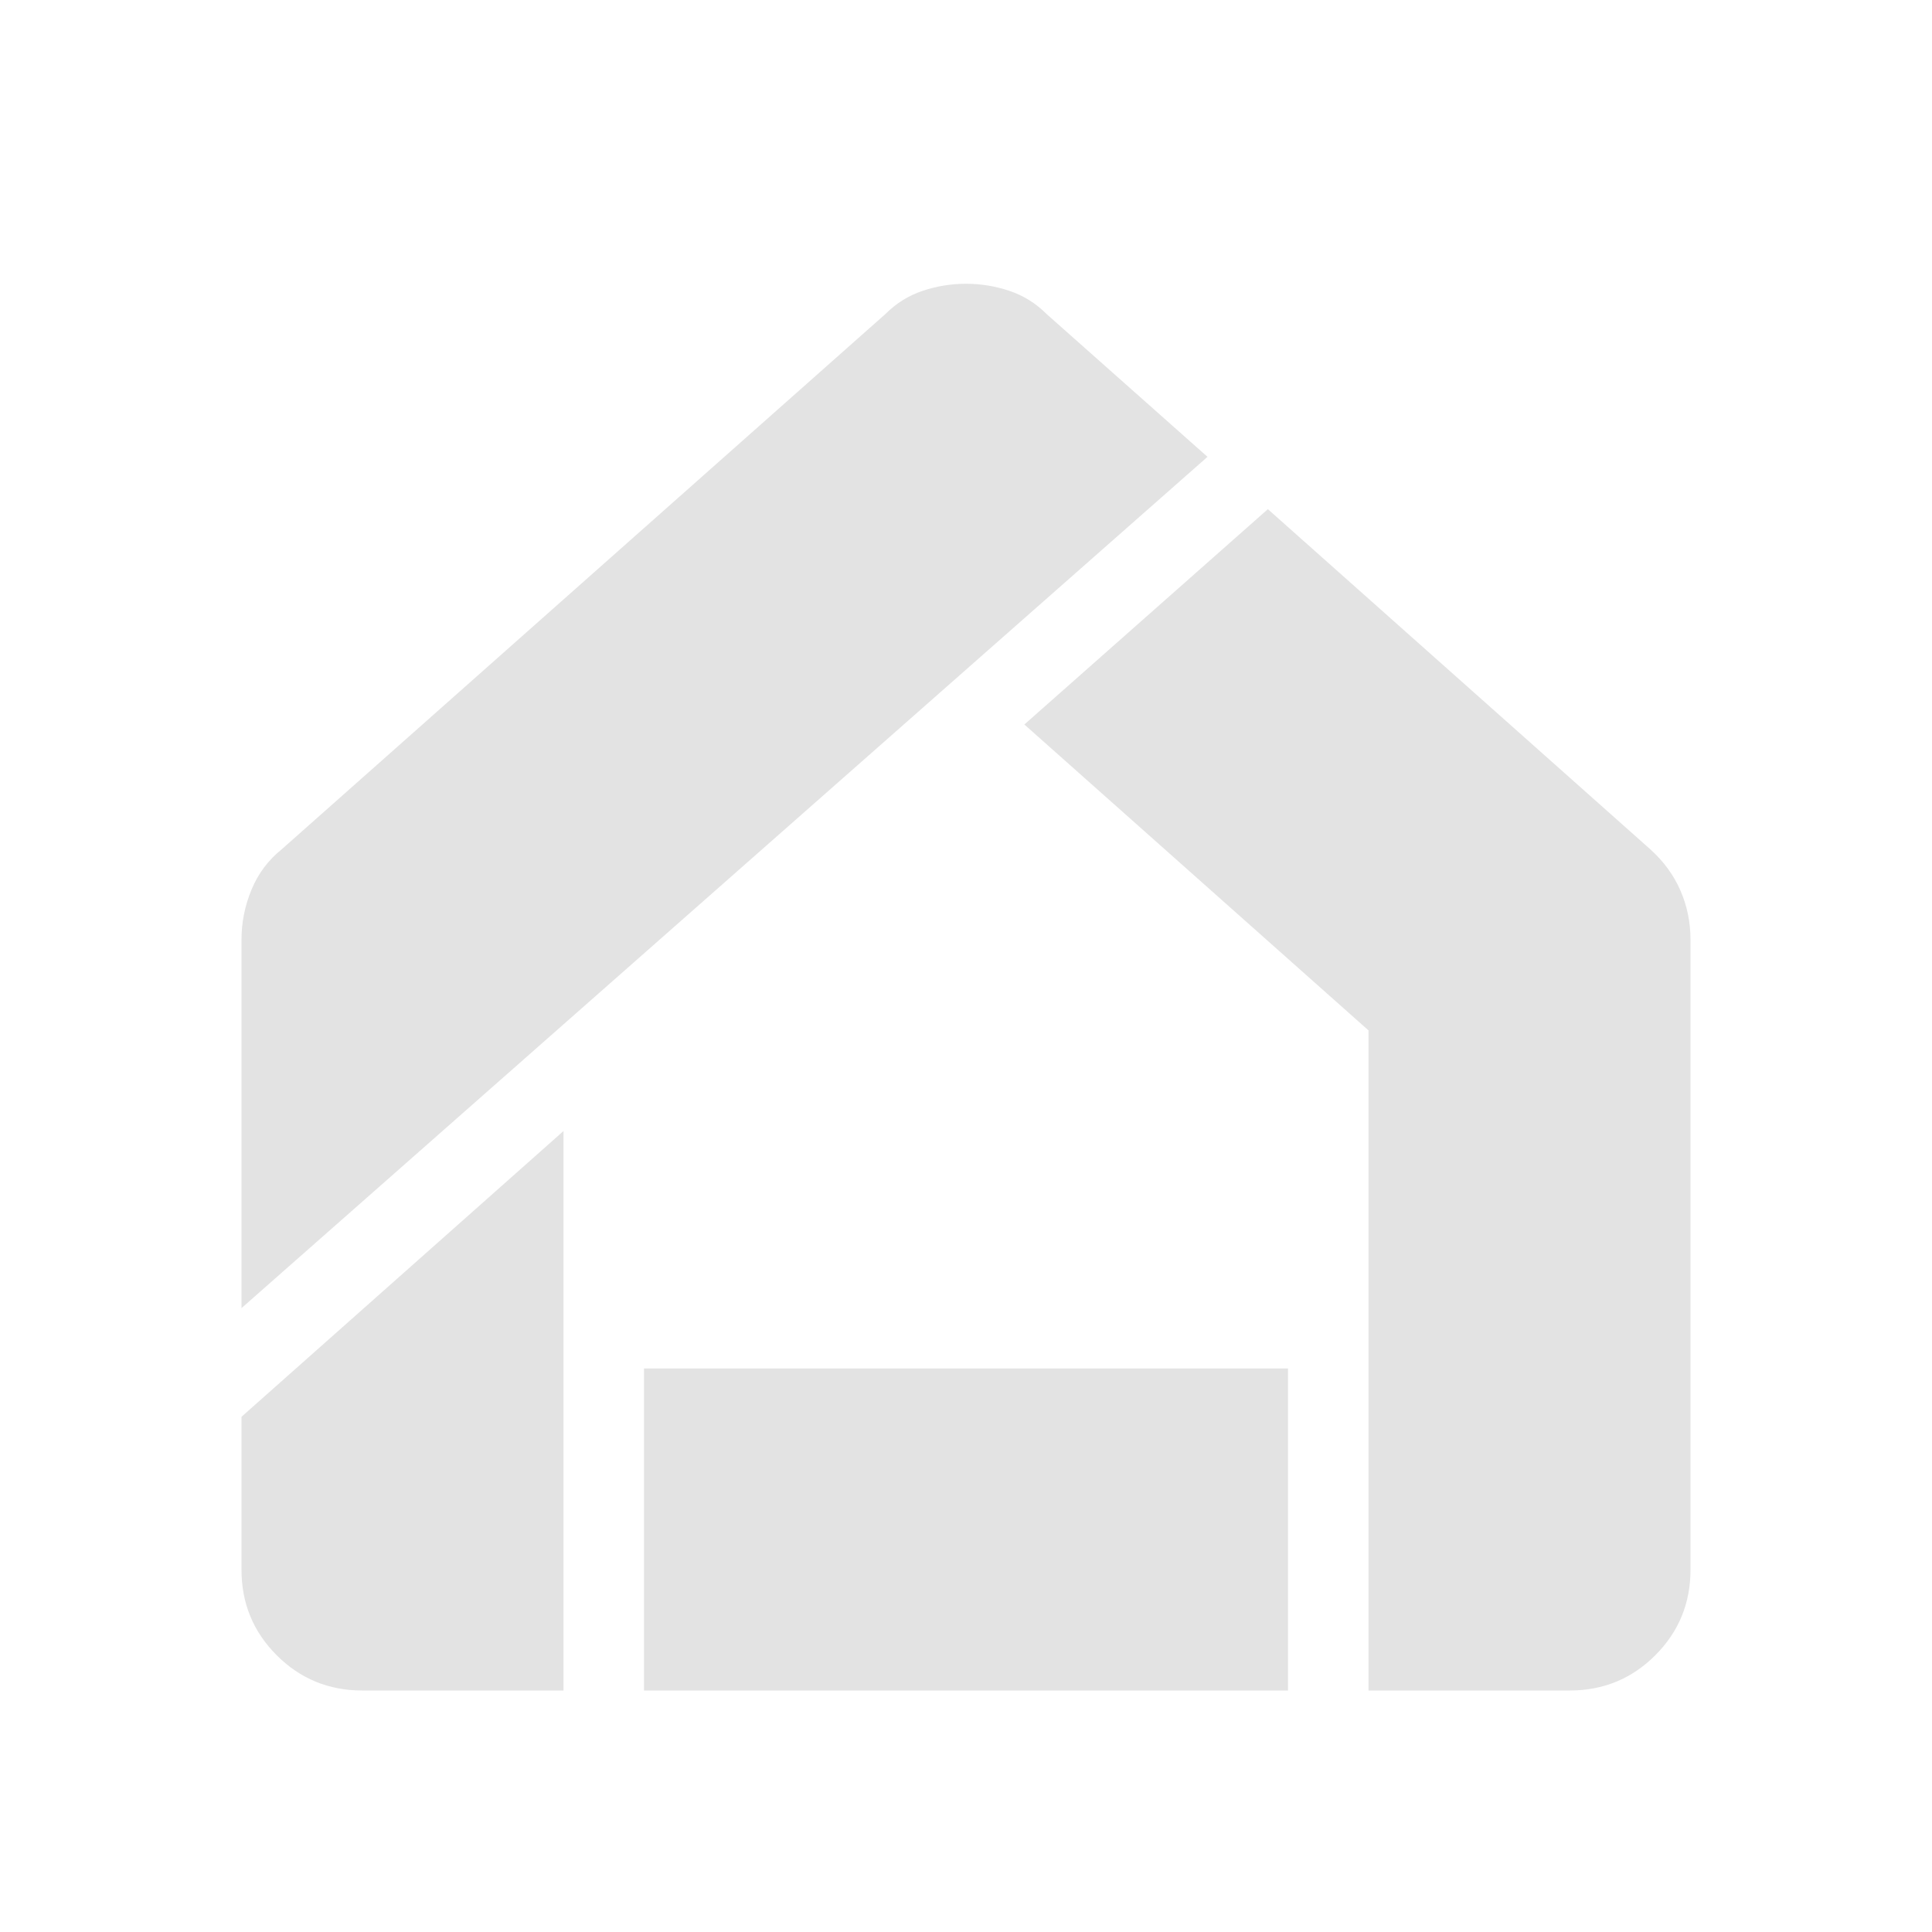
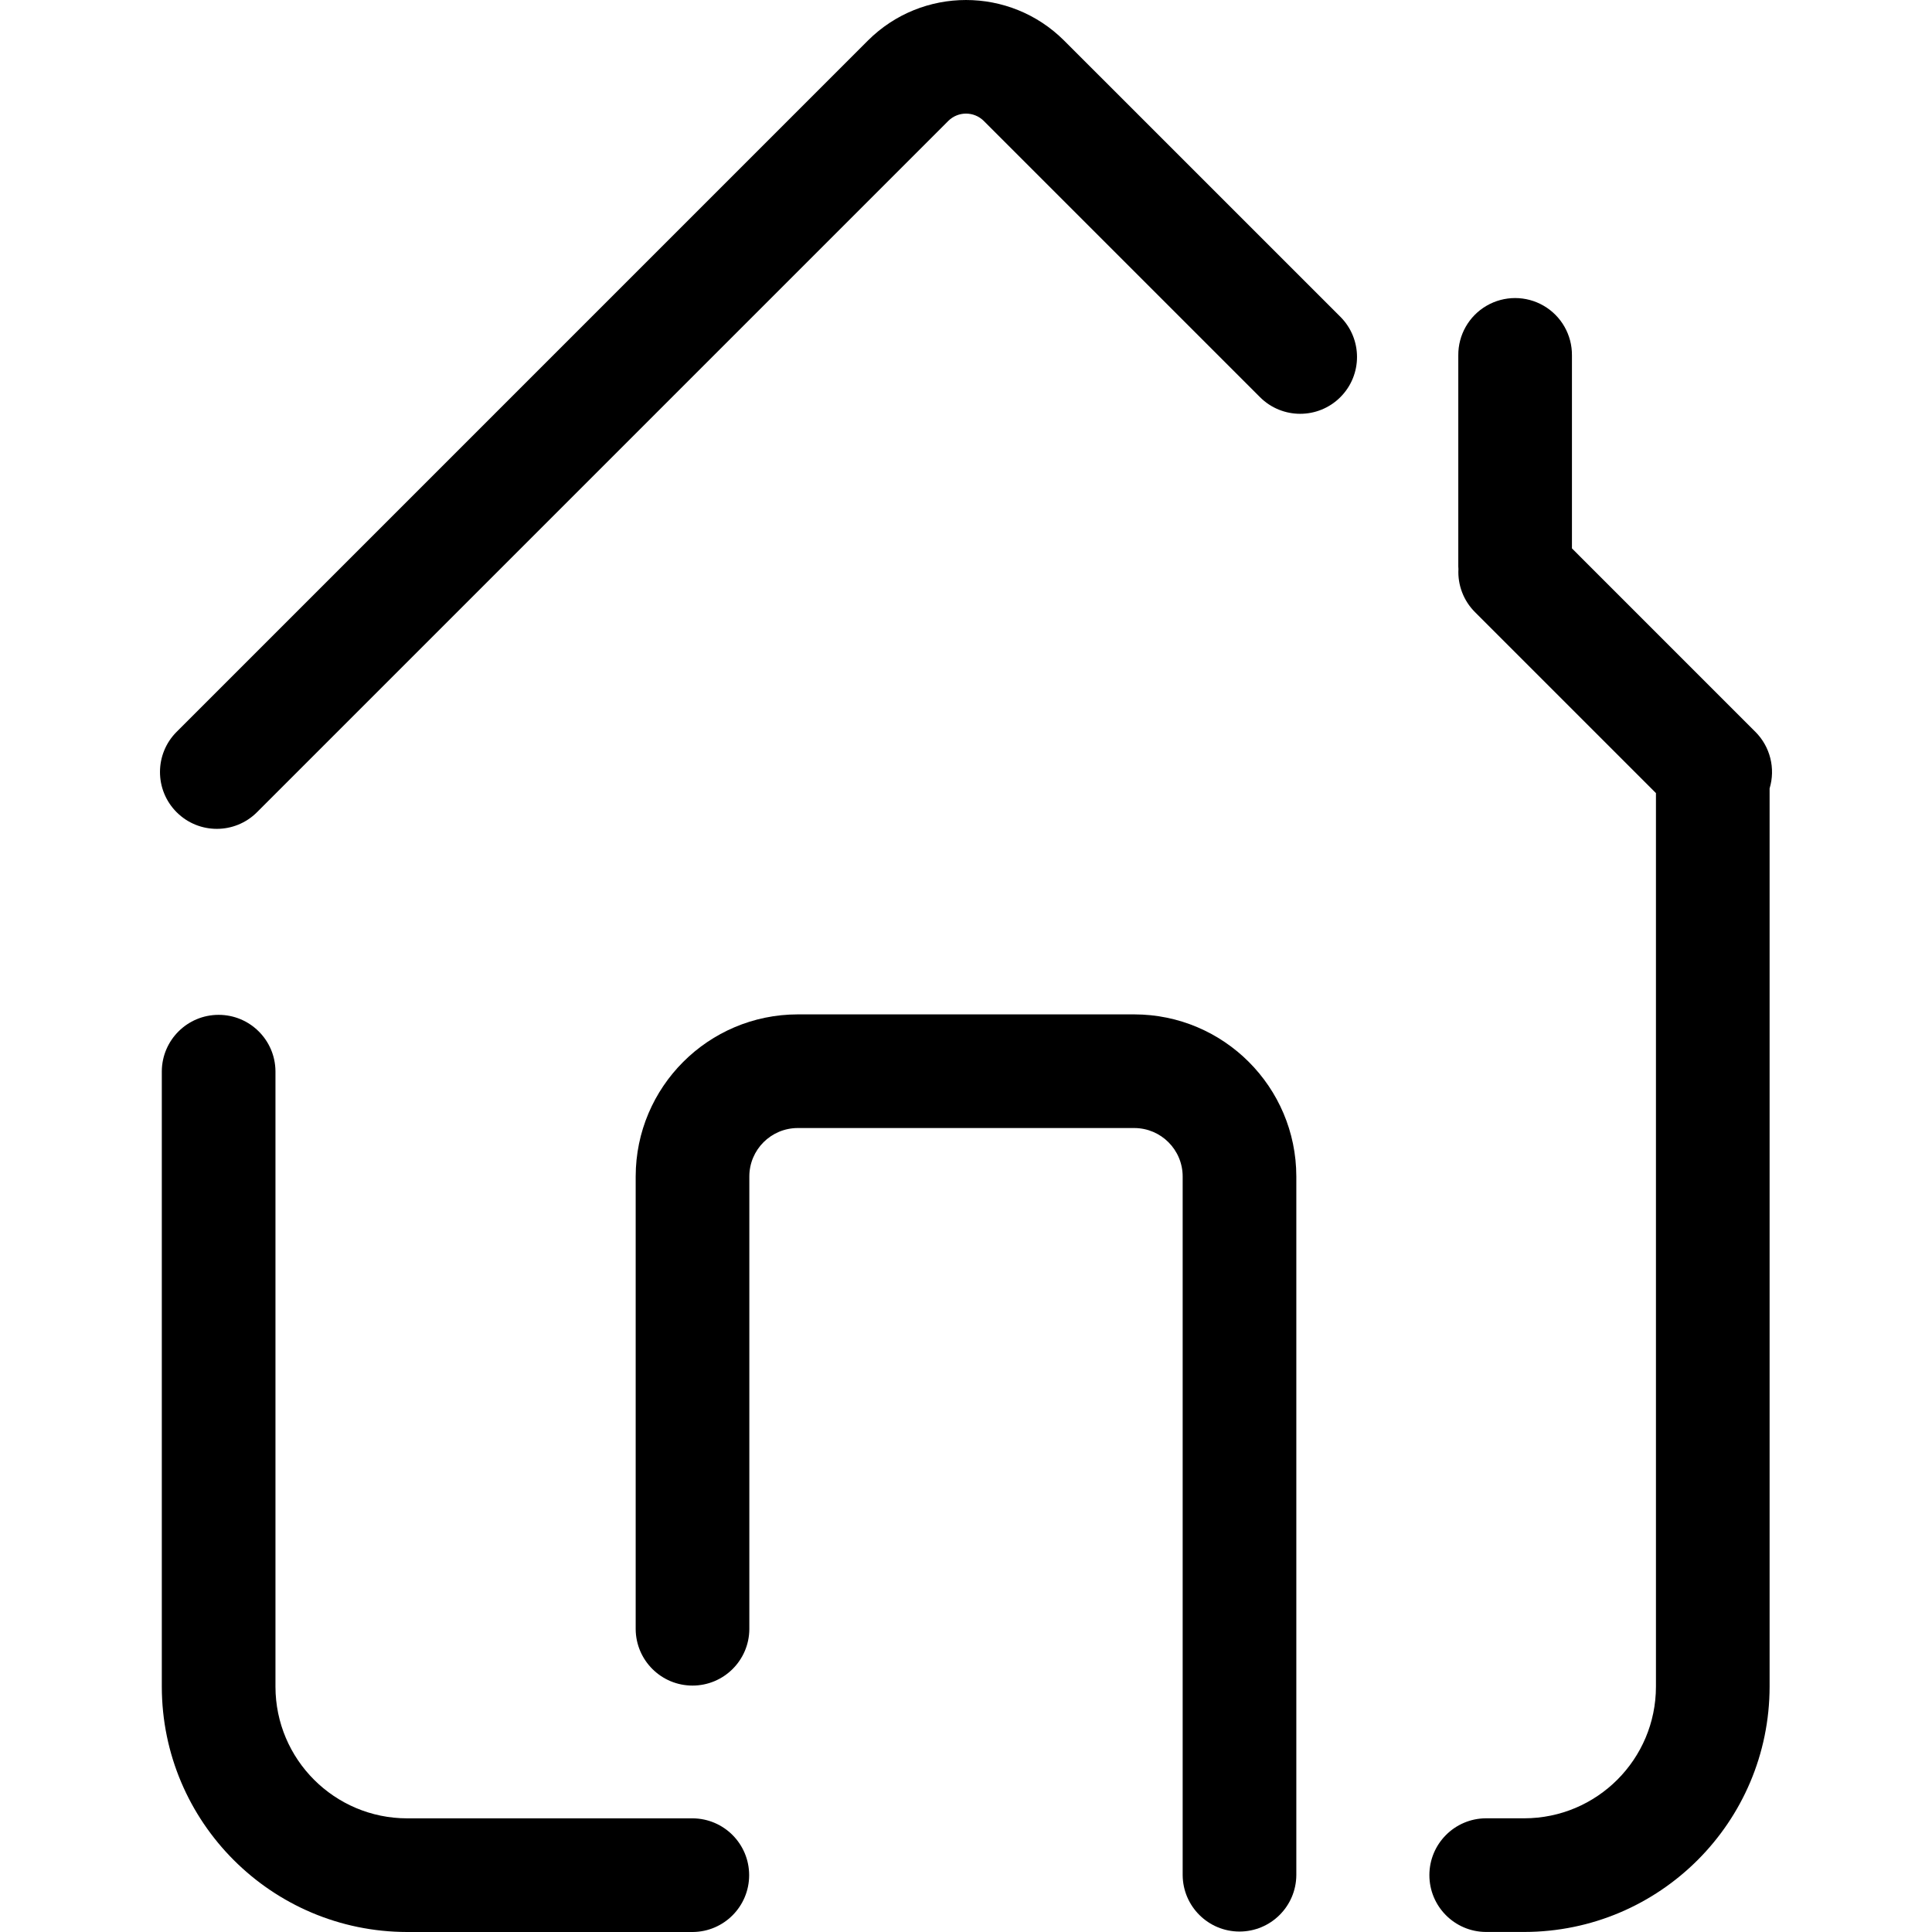
- <svg xmlns="http://www.w3.org/2000/svg" height="24px" viewBox="0 -960 960 960" width="24px" fill="#e3e3e3">
-   <path d="M180-120q-25 0-42.5-17.5T120-180v-76l160-142v278H180Zm140 0v-160h320v160H320Zm360 0v-328L509-600l121-107 190 169q10 9 15 20.5t5 24.5v313q0 25-17.5 42.5T780-120H680ZM120-310v-183q0-13 5-25t15-20l300-266q8-8 18.5-11.5T480-819q11 0 21.5 3.5T520-804l80 71-480 423Z" />
+ <svg xmlns="http://www.w3.org/2000/svg" id="Layer_1" viewBox="0 0 512 512" data-name="Layer 1">
+   <path d="m183.6 481.881h-75.7a34.93 34.93 0 0 1 -34.9-34.891v-163.109a15.06 15.06 0 0 0 -30.119 0v163.109a65.084 65.084 0 0 0 65.013 65.01h75.7a15.06 15.06 0 0 0 0-30.119z" />
+   <path d="m300.589 268.822h-89.176a43 43 0 0 0 -42.951 42.95v119.986a15.06 15.06 0 0 0 30.119 0v-119.986a12.846 12.846 0 0 1 12.832-12.831h89.176a12.846 12.846 0 0 1 12.831 12.831v185.169a15.06 15.06 0 0 0 30.119 0v-185.169a43 43 0 0 0 -42.95-42.95z" />
+   <path d="m465.193 193.943-48.611-48.611v-51.162a15.06 15.06 0 1 0 -30.119 0v55.93c0 .239.025.472.036.709a15 15 0 0 0 4.375 11.4l47.97 47.969v236.8a34.93 34.93 0 0 1 -34.891 34.891h-10.213a15.06 15.06 0 0 0 0 30.119h10.213a65.084 65.084 0 0 0 65.01-65.01v-238.039a15.05 15.05 0 0 0 -3.77-14.996z" />
+   <path d="m282 10.751a36.818 36.818 0 0 0 -52 0l-183.191 183.192a15.059 15.059 0 0 0 21.3 21.3l183.191-183.193a6.667 6.667 0 0 1 9.411 0l73.2 73.2a15.059 15.059 0 1 0 21.3-21.3z" />
</svg>
